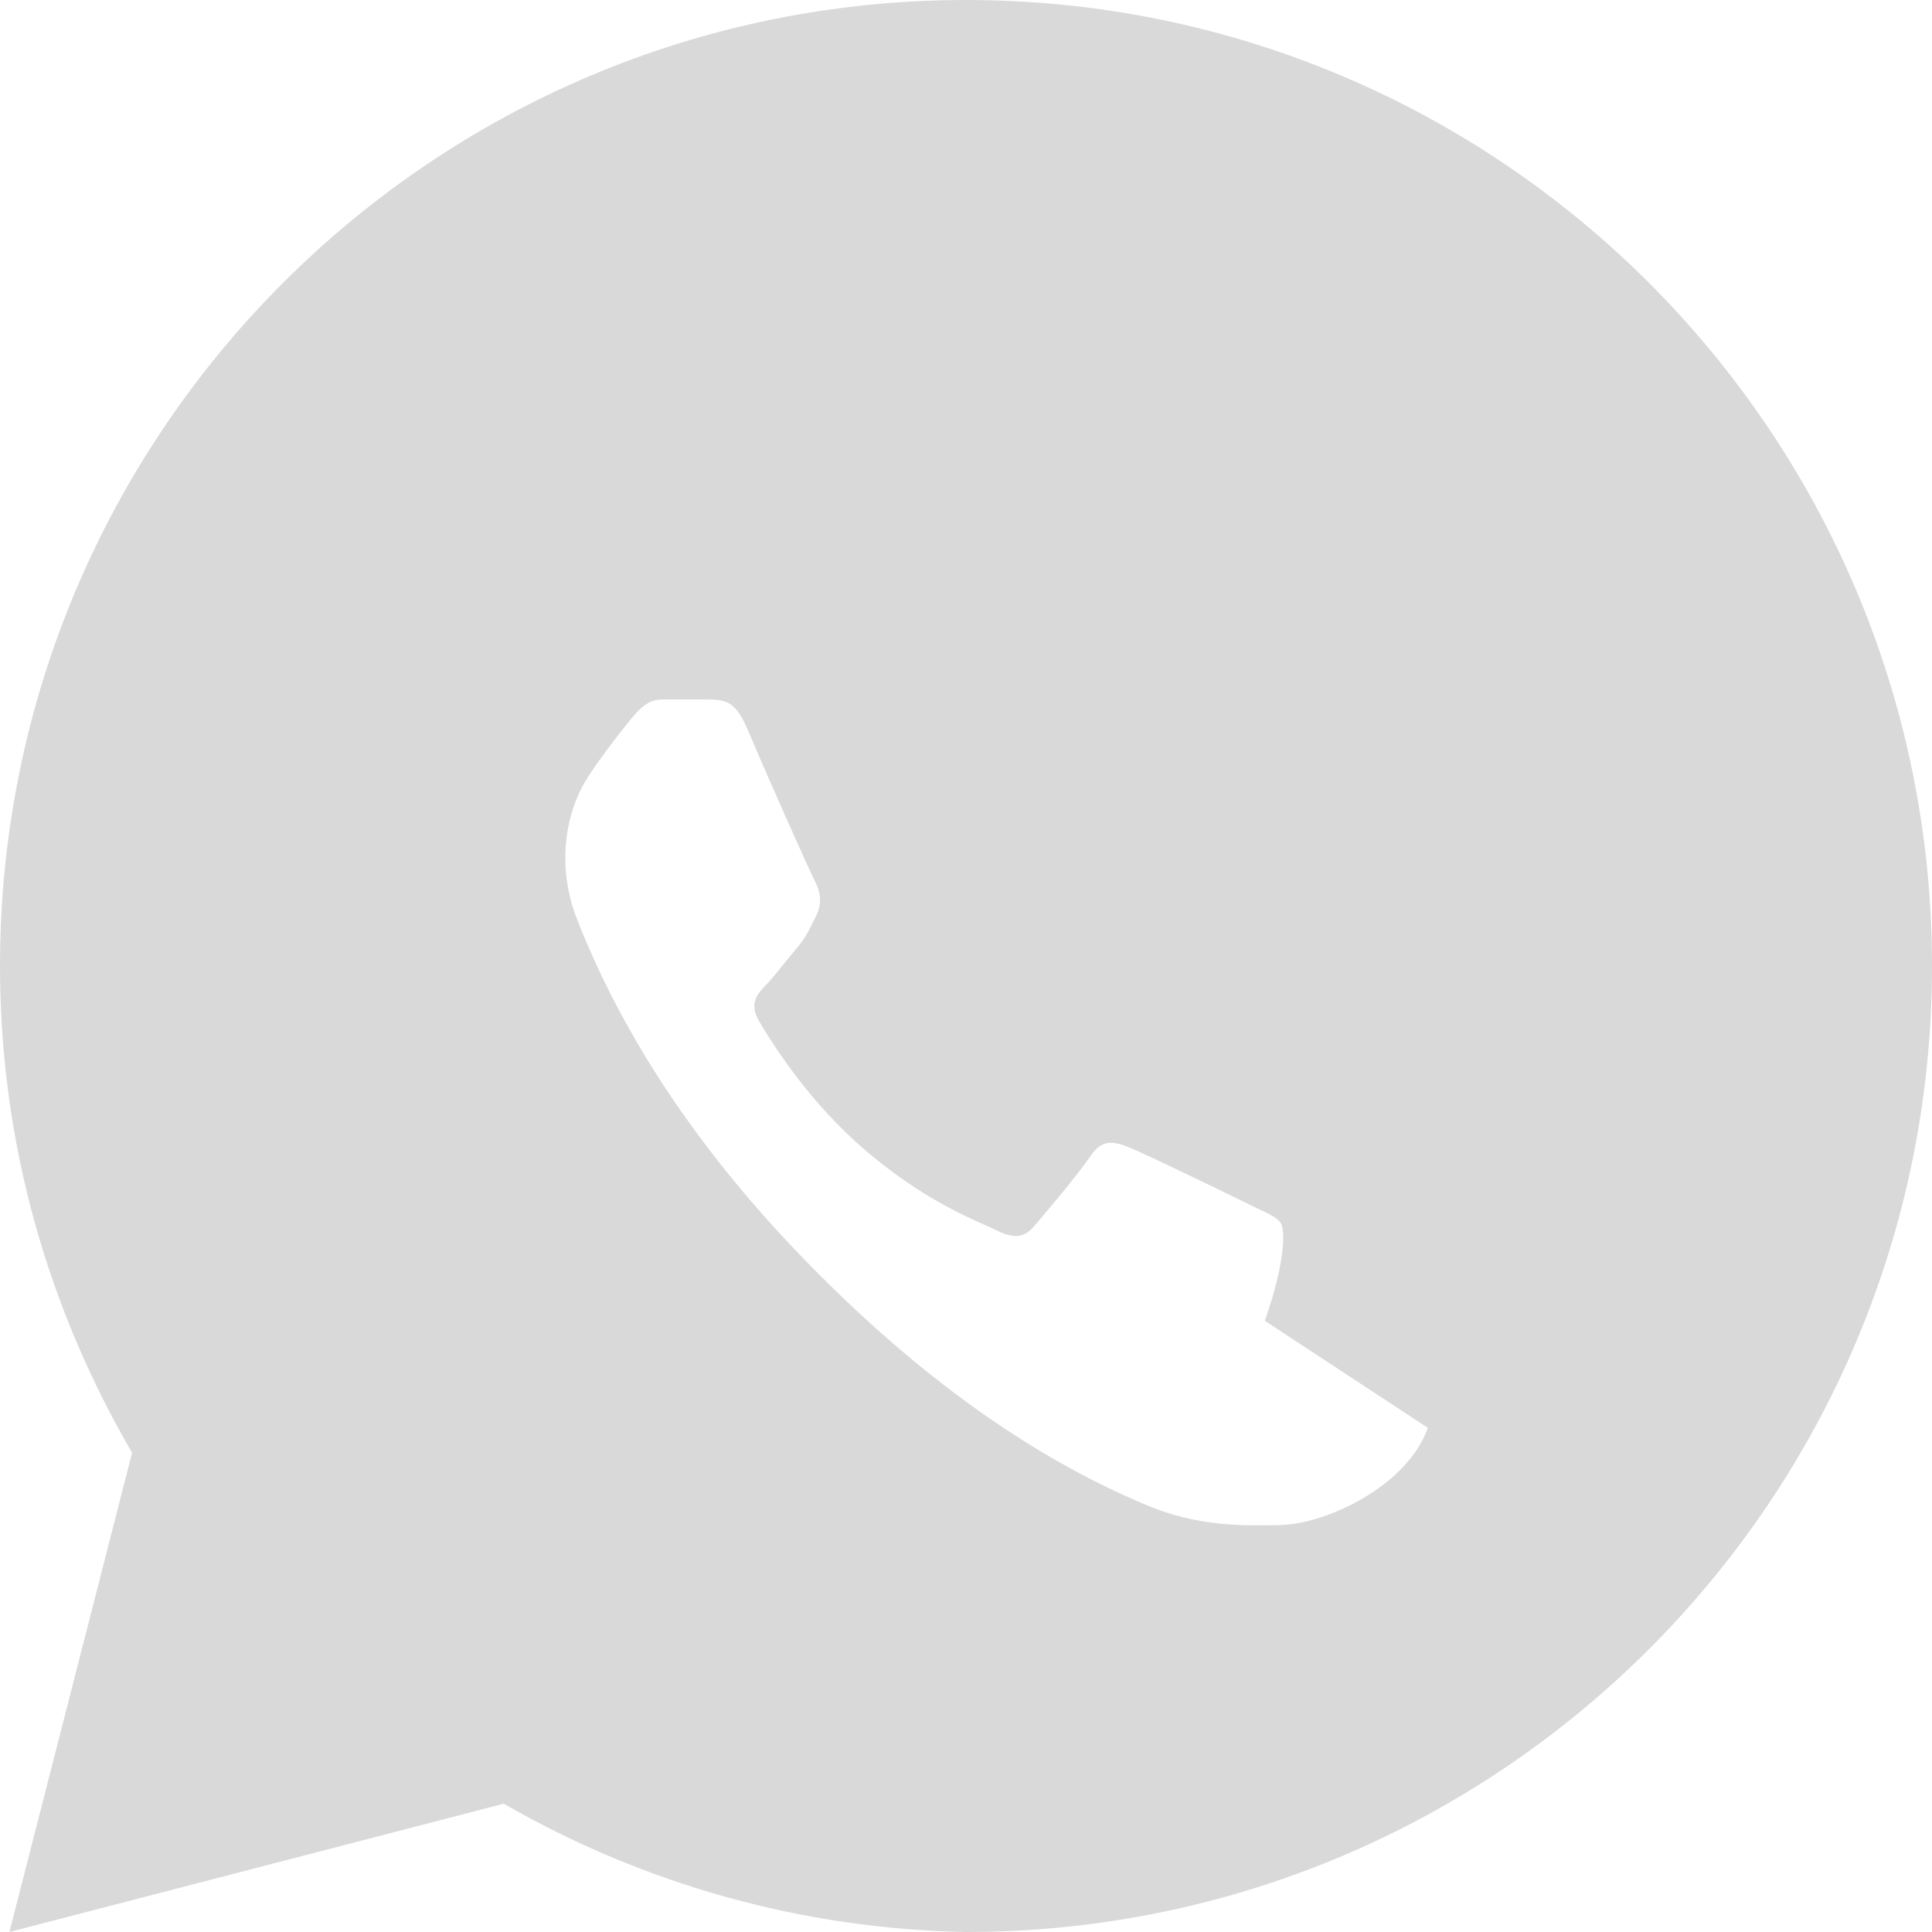
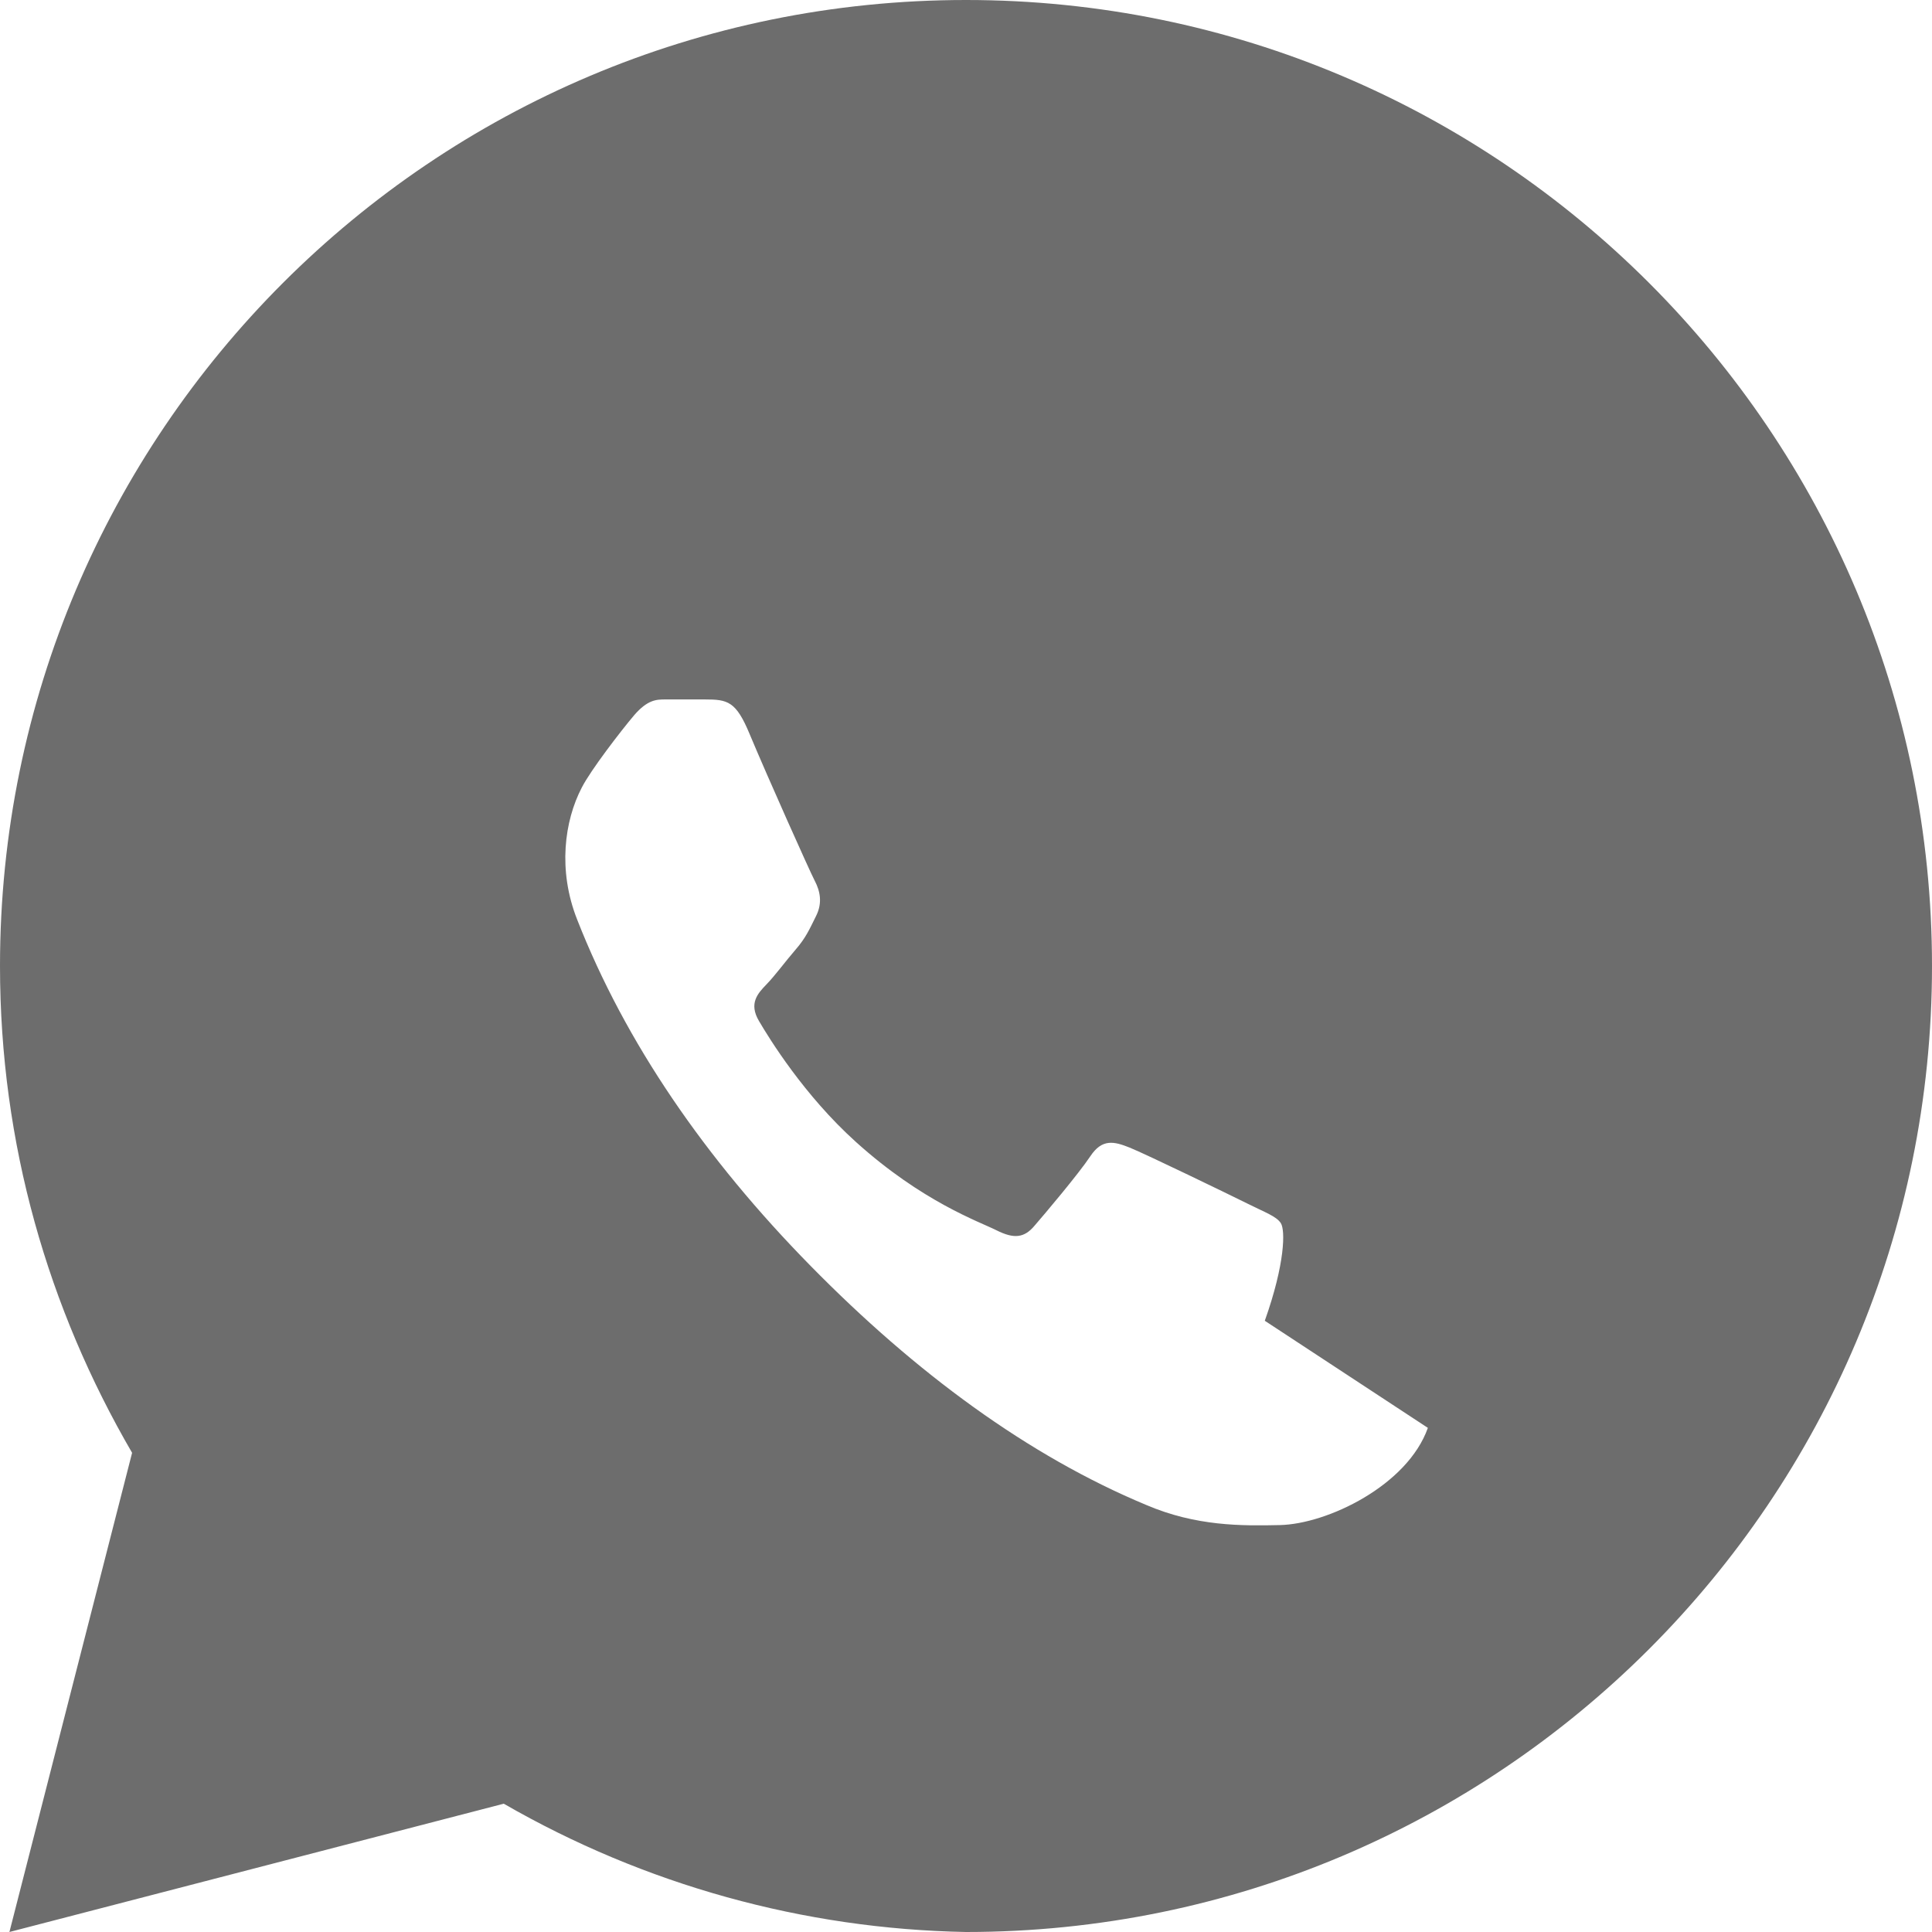
<svg xmlns="http://www.w3.org/2000/svg" viewBox="0 0 32 32" width="32" height="32">
-   <path fill="#D9D9D9" d="M16 0C7.164 0 0 7.163 0 16c0 2.946.8 5.678 2.188 8.063L.156 32l8.188-2.125A15.918 15.918 0 0 0 16 32c8.837 0 16-7.163 16-16S24.837 0 16 0zm7.65 23.65c-.338.954-1.664 1.592-2.45 1.61-.632.014-1.388.021-2.217-.334-1.95-.813-3.814-2.184-5.558-3.96-1.745-1.776-3.066-3.696-3.865-5.734-.325-.82-.21-1.637.075-2.185.148-.292.656-.95.868-1.2.224-.26.371-.262.52-.262h.65c.38 0 .518.027.746.58.292.698.99 2.26 1.076 2.424.086.165.133.363.021.584-.11.222-.17.361-.338.555-.17.196-.338.428-.484.578-.145.15-.295.314-.123.605.17.29.746 1.228 1.604 2.002 1.104.996 2.043 1.32 2.331 1.465.289.145.459.126.628-.075.17-.196.726-.854.924-1.15.195-.295.392-.25.653-.145.262.105 1.663.784 1.95.927.289.145.481.21.554.325.073.114.073.662-.266 1.616z" />
+   <path fill="#6d6d6d" d="M16 0C7.164 0 0 7.163 0 16c0 2.946.8 5.678 2.188 8.063L.156 32l8.188-2.125A15.918 15.918 0 0 0 16 32c8.837 0 16-7.163 16-16S24.837 0 16 0zm7.65 23.65c-.338.954-1.664 1.592-2.45 1.61-.632.014-1.388.021-2.217-.334-1.95-.813-3.814-2.184-5.558-3.96-1.745-1.776-3.066-3.696-3.865-5.734-.325-.82-.21-1.637.075-2.185.148-.292.656-.95.868-1.2.224-.26.371-.262.52-.262h.65c.38 0 .518.027.746.58.292.698.99 2.26 1.076 2.424.086.165.133.363.021.584-.11.222-.17.361-.338.555-.17.196-.338.428-.484.578-.145.15-.295.314-.123.605.17.29.746 1.228 1.604 2.002 1.104.996 2.043 1.32 2.331 1.465.289.145.459.126.628-.075.17-.196.726-.854.924-1.15.195-.295.392-.25.653-.145.262.105 1.663.784 1.95.927.289.145.481.21.554.325.073.114.073.662-.266 1.616z" />
</svg>
